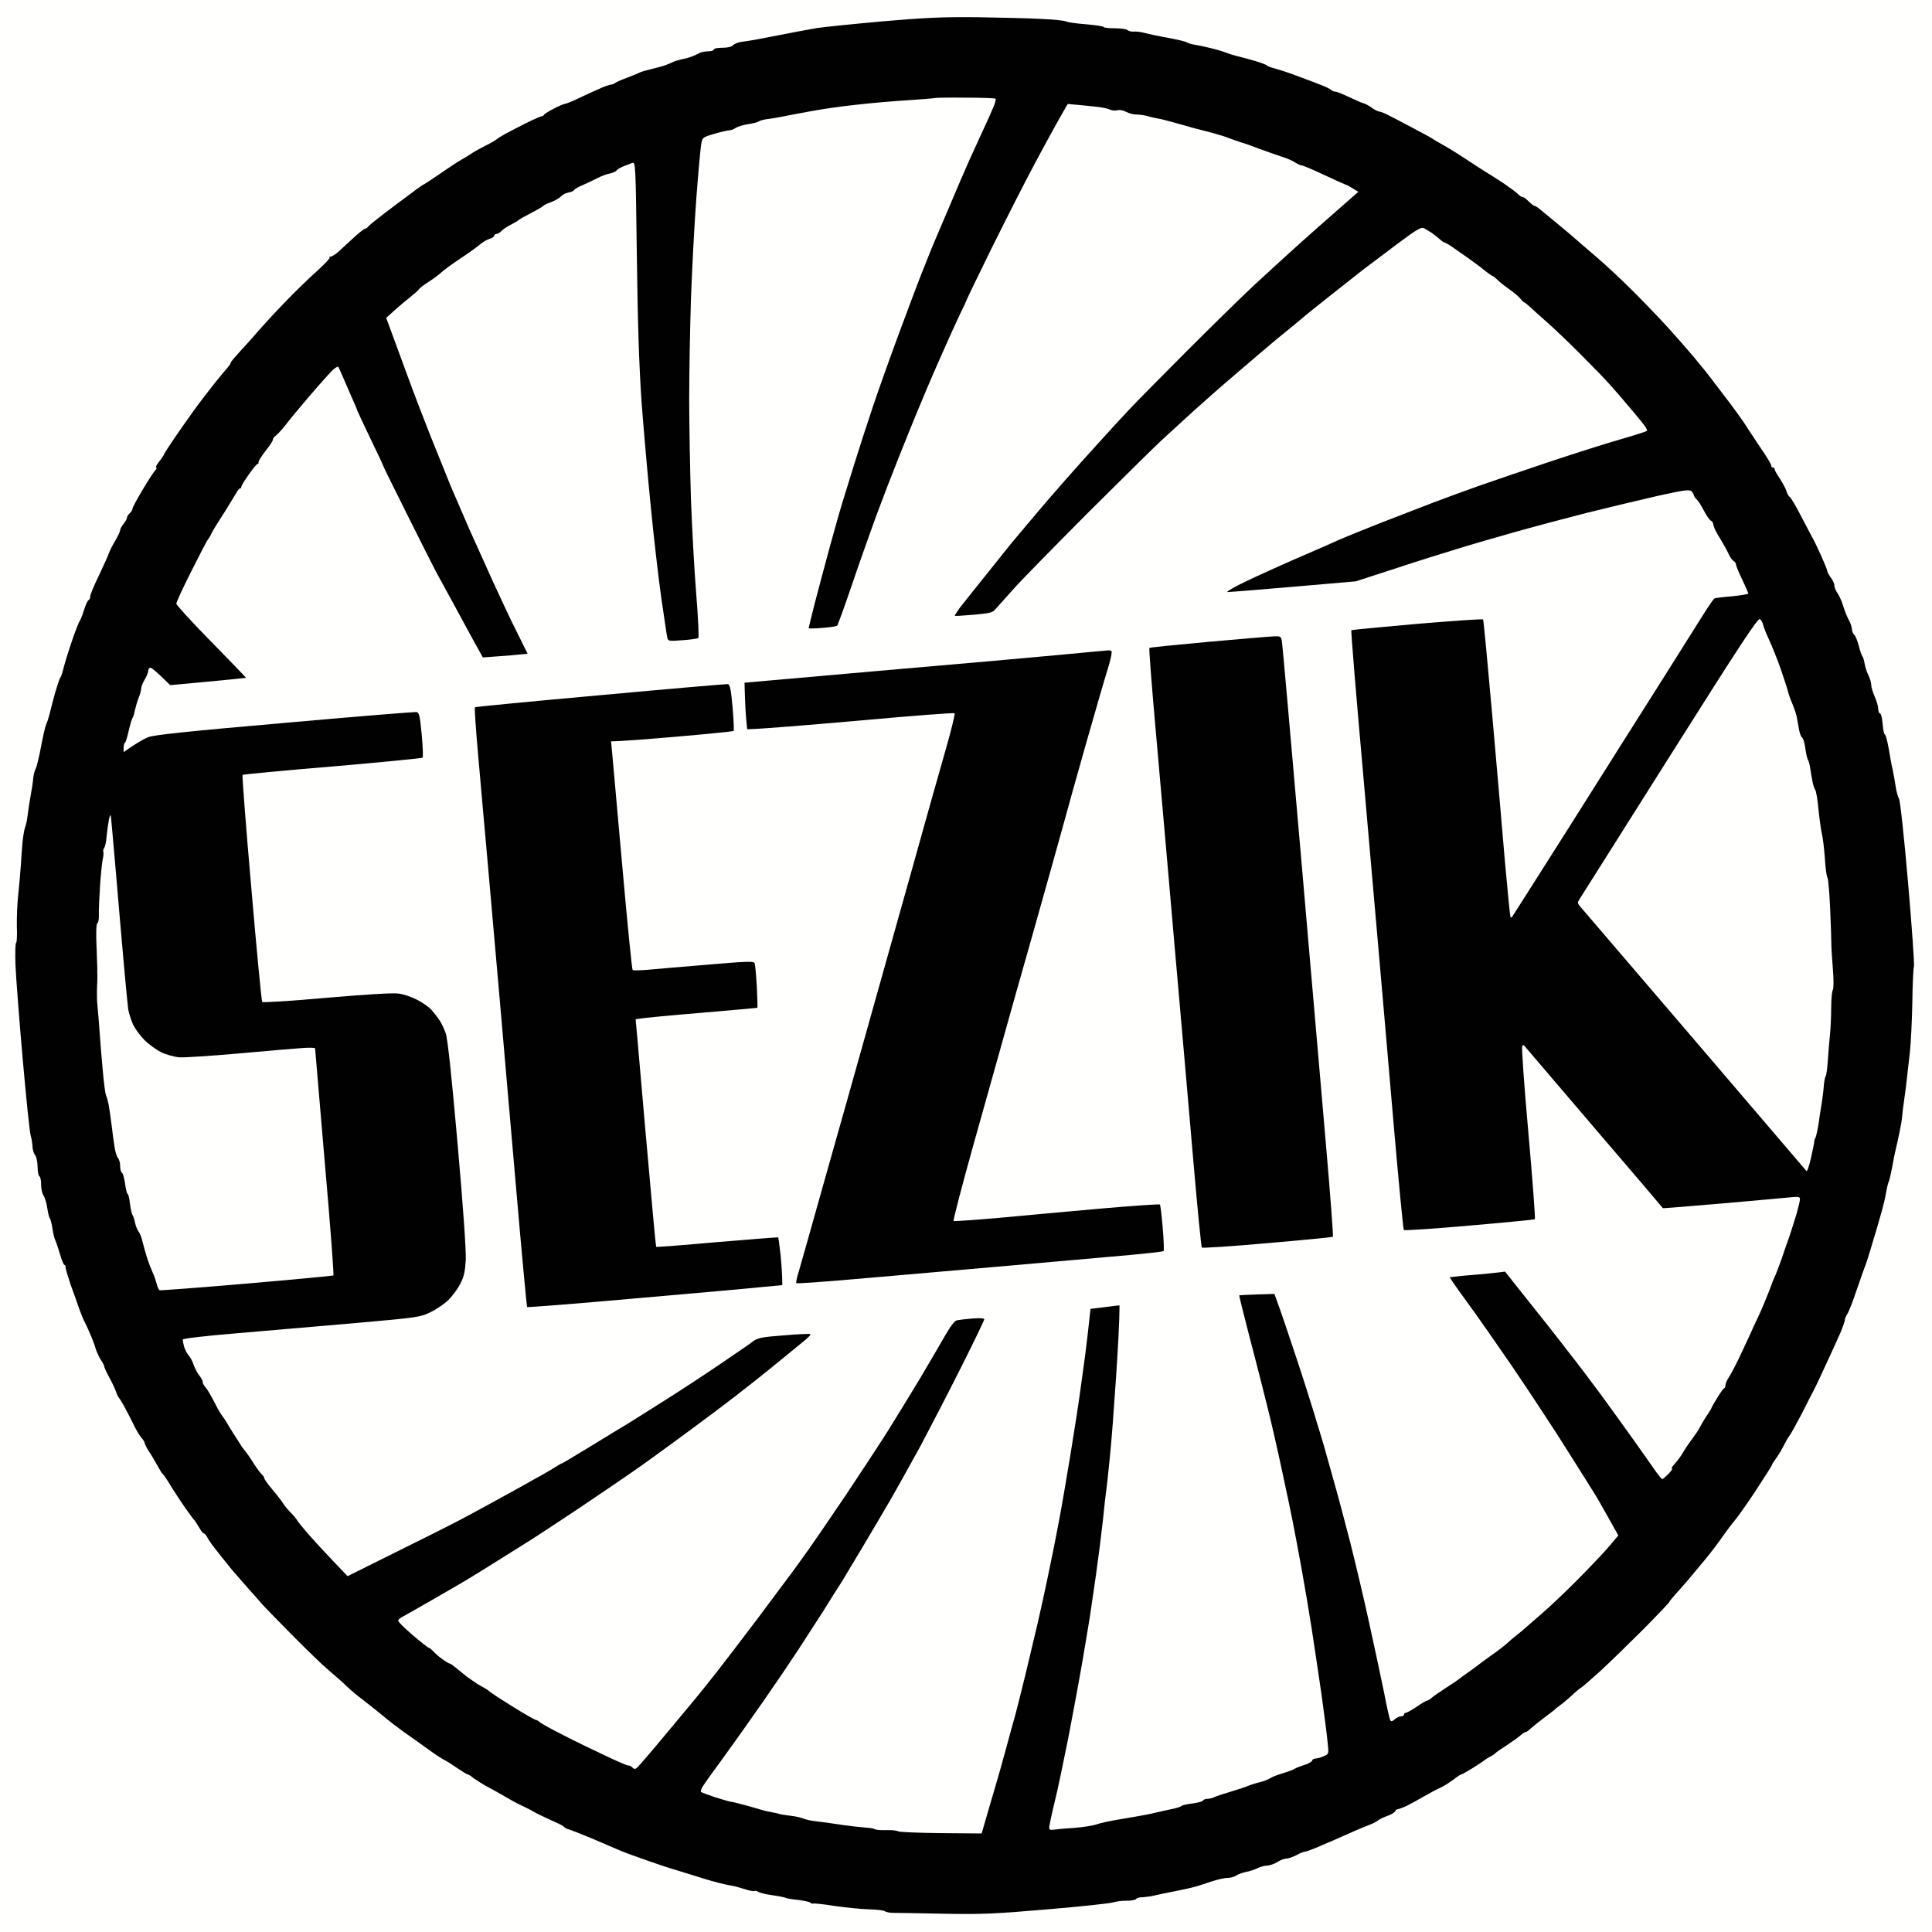
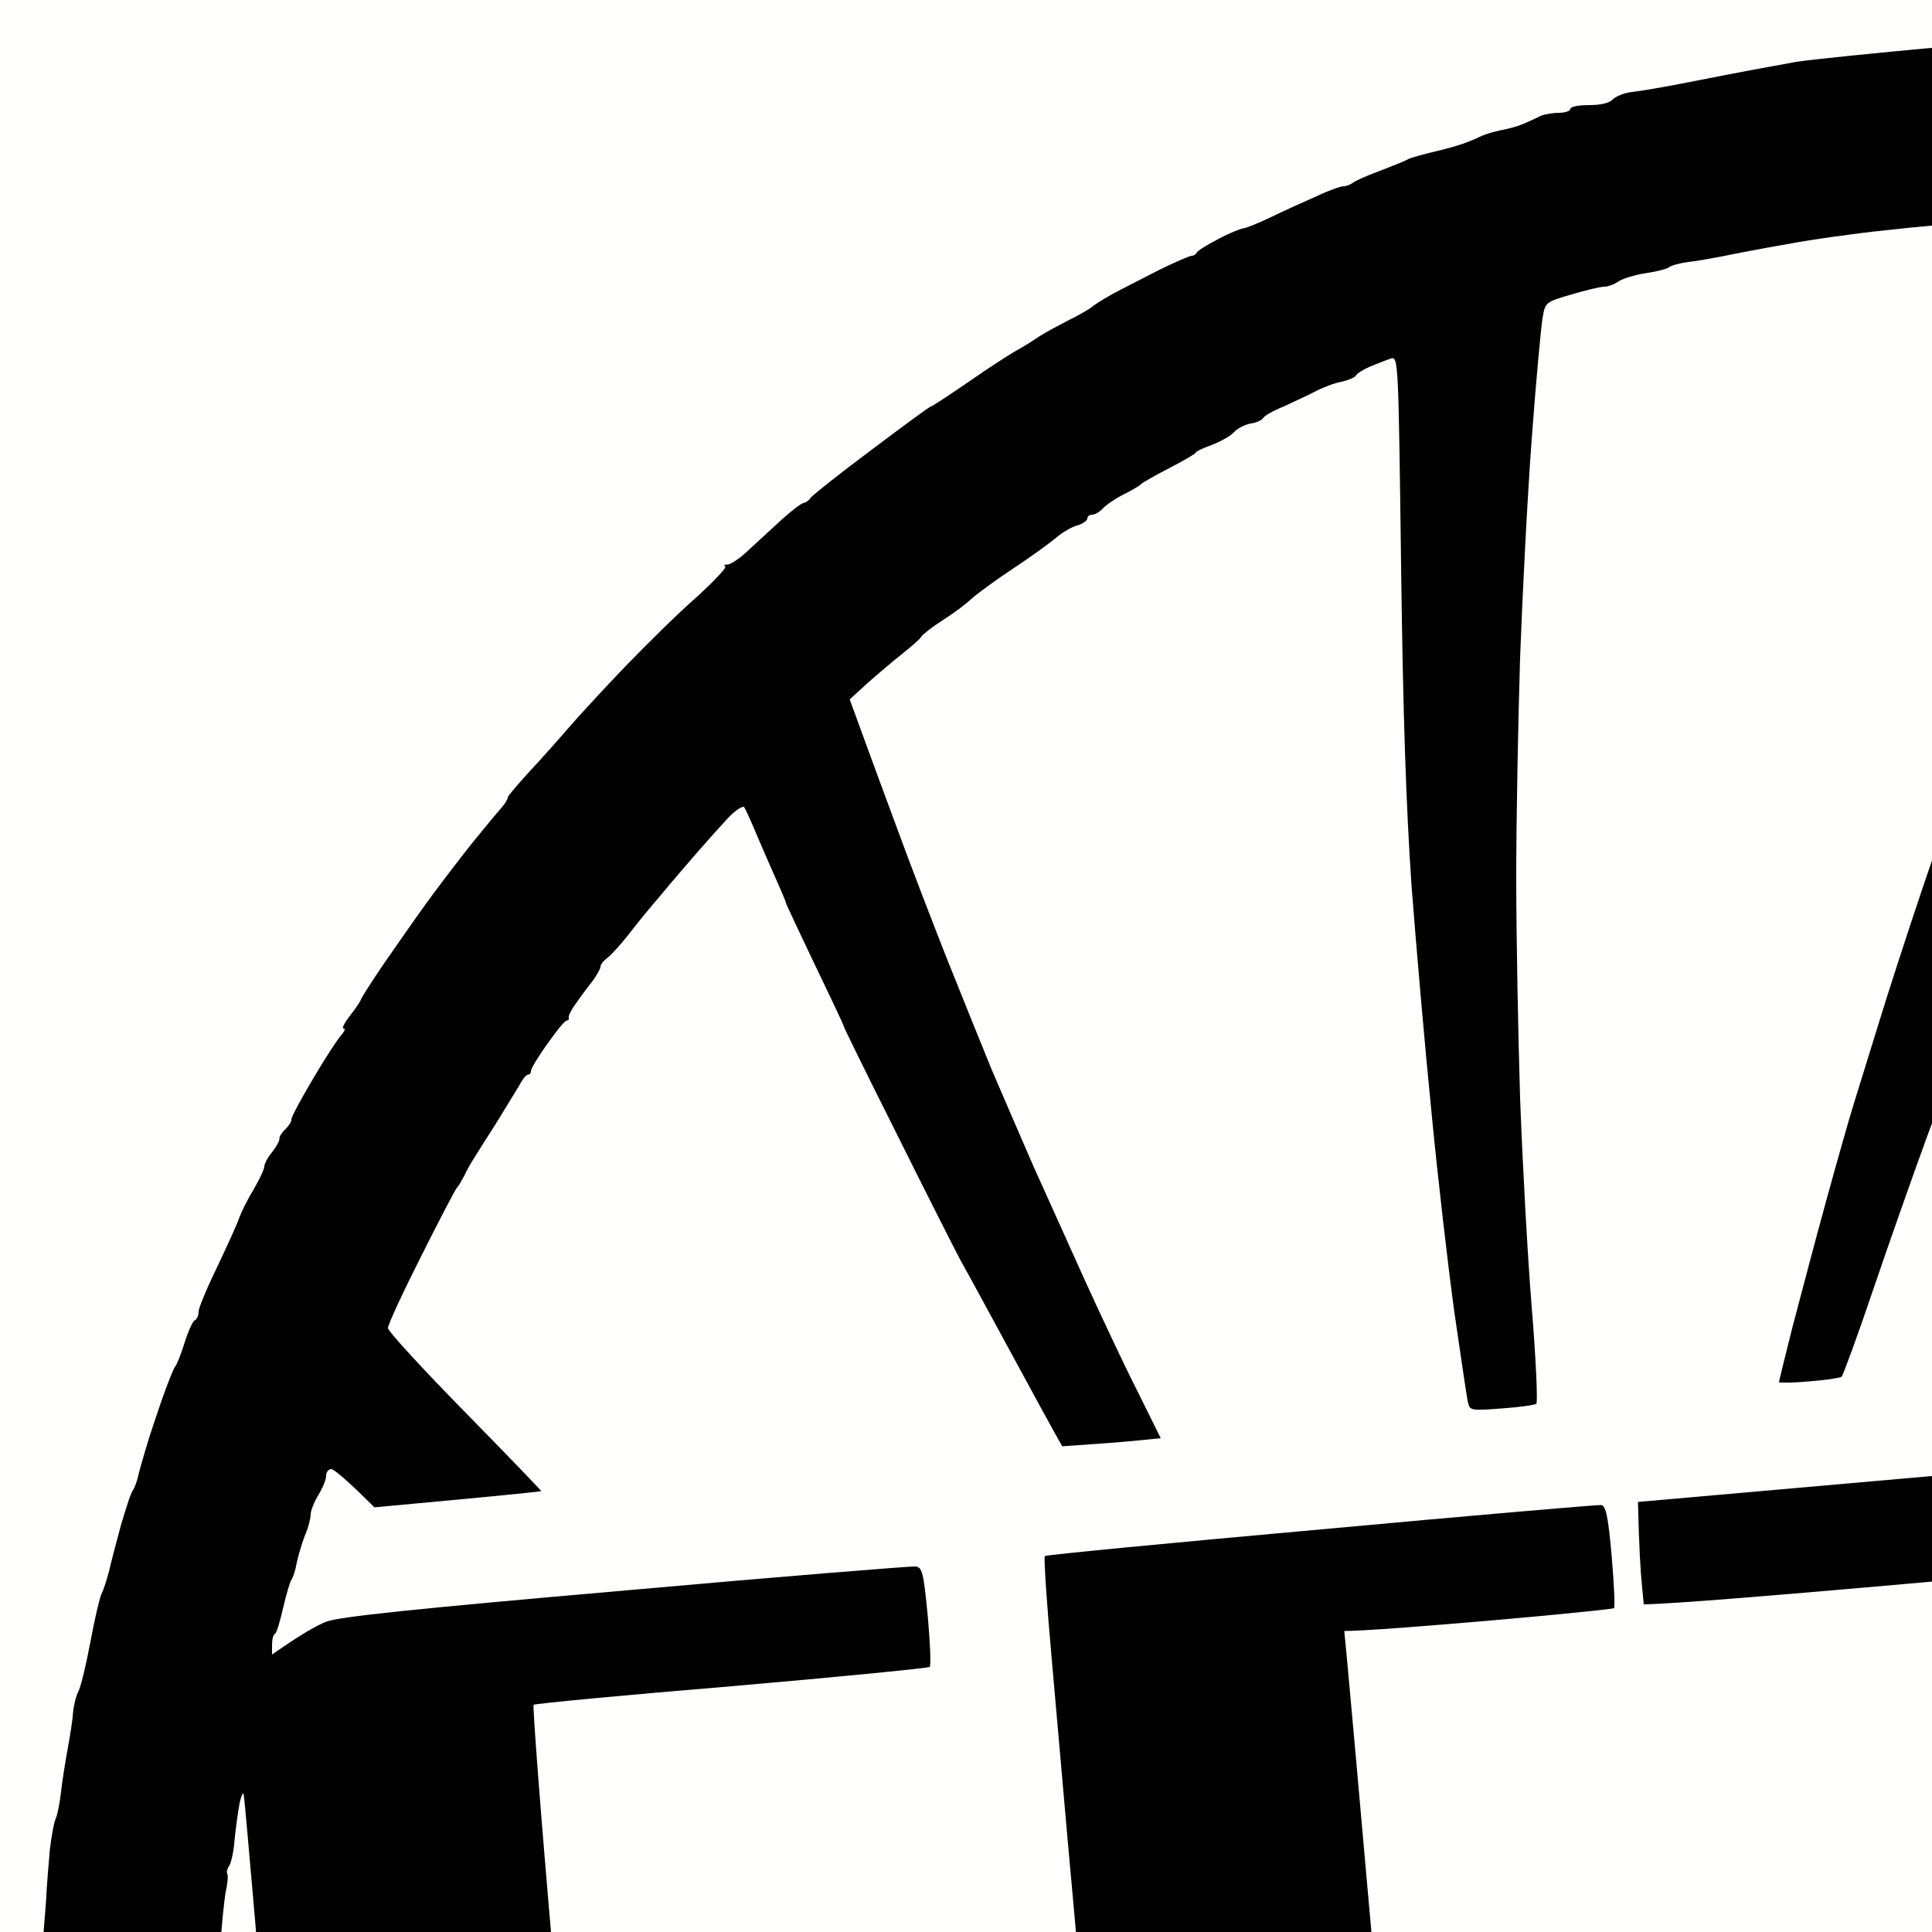
- <svg xmlns="http://www.w3.org/2000/svg" version="1.2" viewBox="0 0 1100 1100" width="1100" height="1100">
+ <svg xmlns="http://www.w3.org/2000/svg" version="1.2" viewBox="0 0 500 500" width="500" height="500">
  <style>
		.s0 { fill: #fffffe } 
		.s1 { fill: #010101 } 
	</style>
  <g id="Layer 1">
    <g id="Background">
      <path id="Path 0" fill-rule="evenodd" class="s0" d="m0.4 550.2v550h1100v-1100h-1100z" />
      <path id="Path 1" fill-rule="evenodd" class="s1" d="m501.9 12.2c-16.5 1.5-33.1 3.2-37 3.8-3.8 0.7-9.2 1.7-12 2.2-2.7 0.5-9.9 1.9-16 3.1-6 1.2-12.6 2.3-14.5 2.5-1.9 0.2-4.2 1.1-5 1.9-0.9 1-3.2 1.5-6.2 1.5-2.7 0-4.8 0.4-4.8 1 0 0.5-1.3 1-3 1-1.6 0-3.8 0.4-4.7 0.8-1 0.5-2.9 1.4-4.3 2-1.4 0.6-4.1 1.4-6 1.7-1.9 0.4-4.2 1.1-5 1.5-0.8 0.4-2.6 1.2-4 1.7-1.4 0.6-5 1.6-8 2.3-3 0.7-6.2 1.6-7 2-0.8 0.5-4.2 1.8-7.5 3.1-3.3 1.2-6.4 2.6-6.9 3.1-0.6 0.4-1.6 0.8-2.3 0.8-0.7 0-3.9 1.1-7 2.6-3.2 1.4-8.5 3.8-11.8 5.4-3.3 1.6-6.6 2.9-7.2 2.9-0.7 0.1-3.7 1.3-6.5 2.8-2.9 1.5-5.4 3.1-5.5 3.5-0.2 0.4-0.7 0.8-1.3 0.8-0.5 0-4.5 1.7-8.7 3.8-4.3 2.2-9.6 4.9-11.8 6.1-2.2 1.2-4.6 2.7-5.4 3.4-0.8 0.6-3.5 2.2-6 3.4-2.5 1.3-5.9 3.1-7.6 4.2-1.6 1.1-4.3 2.8-6 3.7-1.6 0.9-7.2 4.5-12.2 8-5.1 3.5-9.5 6.4-9.8 6.4-0.3 0-7.1 5-15.2 11.1-8.2 6.1-15.2 11.7-15.8 12.4-0.5 0.8-1.4 1.4-2 1.5-0.5 0-3.5 2.3-6.5 5.1-3 2.8-7 6.4-8.7 8-1.8 1.6-3.9 2.9-4.5 2.8-0.7 0-1 0.2-0.5 0.5 0.4 0.3-3 3.9-7.5 8-4.6 4-12.8 12.1-18.3 17.8-5.5 5.7-12.1 12.9-14.7 15.9-2.5 2.9-7.1 8.1-10.2 11.4-3 3.3-5.6 6.3-5.6 6.7 0 0.4-0.7 1.6-1.5 2.5-0.9 1-4.4 5.2-7.8 9.4-3.4 4.3-8.7 11.2-11.8 15.5-3.1 4.3-8.2 11.6-11.3 16.1-3.1 4.6-5.6 8.5-5.6 8.8 0 0.2-1.2 2.1-2.7 4-1.6 2-2.3 3.5-1.8 3.5 0.6-0.1 0.3 0.7-0.6 1.7-0.9 1-4.2 6-7.3 11.3-3.1 5.2-5.6 9.9-5.6 10.5 0.1 0.5-0.6 1.6-1.5 2.5-0.9 0.8-1.6 1.9-1.6 2.5 0.1 0.5-0.8 2.1-1.9 3.5-1.1 1.3-2 3-2 3.7 0 0.7-1.3 3.4-2.8 6-1.6 2.6-3.2 5.9-3.7 7.3-0.4 1.3-3 7-5.6 12.5-2.7 5.5-4.9 10.8-4.9 11.7 0 1-0.4 2-1 2.3-0.5 0.2-1.7 2.8-2.6 5.7-0.9 2.9-2 5.7-2.5 6.3-0.4 0.5-1.9 4.3-3.4 8.5-1.4 4.1-3.3 9.7-4.1 12.5-0.8 2.7-1.8 6.1-2.1 7.5-0.3 1.3-0.9 2.9-1.3 3.5-0.5 0.5-1.8 4.6-3.1 9-1.2 4.4-2.6 9.8-3.1 12-0.6 2.2-1.4 4.8-1.9 5.7-0.5 1-1.8 6.6-2.9 12.5-1.1 5.9-2.5 11.7-3.1 12.8-0.6 1.1-1.2 3.5-1.4 5.5-0.1 1.9-0.8 6.2-1.4 9.5-0.6 3.3-1.4 8.2-1.7 11-0.3 2.7-0.9 5.9-1.4 7-0.5 1.1-1.1 4.7-1.5 8-0.3 3.3-0.8 9.3-1 13.5-0.3 4.1-0.9 11.7-1.5 17-0.6 5.2-0.9 13.4-0.8 18.3 0.2 4.9 0 9-0.4 9.3-0.5 0.2-0.6 5.9-0.4 12.6 0.3 6.8 2.1 30.7 4.1 53.3 2 22.5 4 42.3 4.6 44 0.5 1.6 0.9 4.3 1 6 0 1.6 0.6 3.9 1.5 5 0.8 1.1 1.4 4.1 1.4 6.7 0 2.6 0.5 5 1 5.3 0.6 0.2 1 2.4 1 4.7 0 2.4 0.6 5.2 1.4 6.3 0.7 1.1 1.7 4.2 2.1 7 0.4 2.7 1 5.4 1.5 6 0.4 0.5 1.1 3.2 1.5 6 0.4 2.7 1.1 5.6 1.6 6.5 0.4 0.8 1.6 4.3 2.6 7.7 1 3.4 2.1 6.3 2.6 6.3 0.4 0 0.7 0.8 0.7 1.7 0.1 1 1.4 5.4 2.9 9.8 1.6 4.4 3.8 10.4 4.8 13.5 1.1 3 2.5 6.4 3.1 7.5 0.6 1.1 2 4 3 6.5 1.1 2.4 2.6 6.3 3.2 8.5 0.7 2.2 2.1 5.2 3.1 6.7 1.1 1.5 1.9 3.2 1.9 3.8 0 0.5 1.3 3.3 2.9 6.2 1.6 2.9 3.2 6.4 3.7 7.8 0.4 1.3 1.1 2.9 1.6 3.5 0.5 0.5 2.3 3.4 3.9 6.5 1.6 3 3.9 7.5 5.1 10 1.2 2.4 3 5.4 4 6.5 1 1.1 1.8 2.4 1.8 3 0 0.5 1 2.5 2.3 4.5 1.3 1.9 3.4 5.5 4.8 8 1.3 2.4 2.7 4.7 3.1 5 0.4 0.2 2.5 3.2 4.5 6.6 2.1 3.4 5.8 9.1 8.2 12.5 2.5 3.5 4.7 6.6 5.1 6.9 0.3 0.2 1.6 2.2 2.8 4.2 1.2 2.1 2.5 3.8 3 3.7 0.4 0 1.2 1 1.9 2.3 0.6 1.2 2 3.3 3 4.6 1 1.3 3.3 4.2 5.1 6.5 1.8 2.3 4.1 5.1 5 6.2 0.8 1.1 4.6 5.3 8.2 9.5 3.7 4.1 7.7 8.7 9.1 10.3 1.3 1.6 9.2 9.7 17.4 18 8.3 8.4 17.9 17.7 21.5 20.7 3.6 3 8.1 7 10.1 9 2 1.9 6.2 5.5 9.5 7.9 3.2 2.5 8.4 6.6 11.4 9.1 3 2.6 8.2 6.5 11.5 8.9 3.3 2.3 9.4 6.6 13.5 9.6 4.1 3 8.4 5.8 9.5 6.3 1.1 0.5 4.4 2.6 7.3 4.6 2.8 1.9 5.5 3.6 6 3.6 0.4 0 2.1 1.1 3.7 2.4 1.7 1.2 5.3 3.5 8 4.9 2.8 1.5 7.3 4 10 5.6 2.8 1.7 7 4 9.5 5.1 2.5 1.2 5.2 2.5 6 3.1 0.8 0.5 4 2.1 7 3.5 3 1.4 6.6 3.1 8 3.7 1.4 0.6 2.7 1.5 3 1.9 0.3 0.4 1.4 0.9 2.5 1.2 1.1 0.3 7 2.6 13 5.1 6.1 2.6 12.6 5.4 14.5 6.2 1.9 0.9 7.1 2.9 11.5 4.4 4.4 1.6 10.7 3.8 14 4.9 3.3 1.1 8.5 2.7 11.5 3.6 3 0.9 8 2.5 11 3.4 3 1 7.8 2.3 10.5 3 2.8 0.7 5.9 1.3 7 1.5 1.1 0.1 4.1 1 6.8 1.8 2.6 0.9 5.2 1.4 5.7 1.2 0.6-0.3 1.6-0.1 2.3 0.4 0.6 0.5 4.1 1.4 7.7 1.9 3.6 0.5 7.1 1.2 7.8 1.5 0.6 0.4 3.8 0.9 7 1.2 3.1 0.4 6.3 1 7 1.5 0.6 0.6 1.5 0.8 2 0.6 0.4-0.2 5.9 0.4 12.2 1.4 6.3 0.9 15.1 1.8 19.5 1.9 4.4 0.1 8.5 0.6 9 1.1 0.6 0.5 2.8 0.9 5 0.9 2.2 0 15 0.2 28.5 0.5 21.4 0.4 28.8 0.1 59-2.5 19-1.6 35.9-3.4 37.5-4 1.7-0.5 5.1-1 7.8-0.9 2.6 0 4.9-0.5 5.2-1 0.3-0.6 2-1 3.8-1 1.7-0.1 4.8-0.5 6.7-1 1.9-0.5 7.3-1.6 12-2.5 4.7-0.9 9.9-2.1 11.5-2.6 1.7-0.5 5.7-1.8 9-2.9 3.3-1.1 7.4-2 9-2 1.7 0 3.9-0.6 5-1.4 1.1-0.7 3.6-1.6 5.5-2 1.9-0.3 4.9-1.3 6.5-2.1 1.7-0.8 4.1-1.5 5.5-1.5 1.4 0 4-0.9 5.8-2 1.7-1.1 4.1-2 5.2-2 1.1 0 3.7-0.9 5.8-2 2-1.1 4.3-2 5-2 0.6 0 3.3-1 6-2.1 2.6-1.1 5.6-2.4 6.7-2.9 1.1-0.4 4-1.7 6.5-2.8 2.5-1.1 6.5-2.9 9-4 2.5-1.1 6.1-2.5 8-3.3 1.9-0.7 4.2-1.8 5-2.5 0.8-0.7 3.4-2 5.8-2.8 2.3-0.9 4.2-2.1 4.2-2.6 0-0.6 0.6-1 1.3-1.1 0.6 0 3-0.9 5.2-1.9 2.2-1.1 6.7-3.6 10-5.5 3.3-1.9 7.6-4.2 9.5-5 1.9-0.9 5.2-3 7.3-4.6 2-1.6 4-2.9 4.5-2.9 0.4 0 3.2-1.6 6.2-3.5 3-1.9 6-3.8 6.5-4.3 0.6-0.5 2.1-1.5 3.5-2.2 1.4-0.7 2.7-1.6 3-2 0.3-0.4 3-2.3 6-4.2 3-2 6.6-4.5 8-5.7 1.4-1.2 2.8-2.2 3.3-2.2 0.4 0.1 1.5-0.7 2.5-1.7 1-0.9 4.5-3.7 7.7-6.2 3.3-2.4 6.2-4.7 6.5-5 0.3-0.4 1.5-1.3 2.6-2.1 1.2-0.8 4.1-3.2 6.5-5.4 2.3-2.2 5-4.5 6-5 0.9-0.6 5.8-4.9 10.9-9.5 5.1-4.7 16-15.3 24.2-23.5 8.2-8.3 14.8-15.3 14.8-15.5 0-0.3 1.4-2.1 3.2-4.1 1.8-2 5.2-5.8 7.5-8.5 2.3-2.7 6.8-8.1 10-12 3.2-3.9 7.6-9.7 9.8-12.9 2.2-3.2 5.4-7.4 7.1-9.4 1.7-2 7.1-9.7 12-17.1 4.8-7.5 8.9-13.8 8.9-14.1 0-0.4 0.8-1.7 1.8-3 1-1.4 2.4-3.6 3.2-4.9 0.8-1.4 2-3.7 2.7-5 0.6-1.4 1.8-3.2 2.4-4 0.7-0.9 3.7-6.3 6.7-12 2.9-5.8 5.8-11.4 6.4-12.5 0.6-1.1 2.7-5.4 4.6-9.5 1.9-4.2 4.6-10 6-13 1.4-3.1 3.8-8.2 5.2-11.5 1.4-3.3 2.5-6.6 2.5-7.3 0-0.7 0.7-2.2 1.5-3.5 0.8-1.2 3.2-7.4 5.3-13.7 2.2-6.4 4.4-12.7 5-14 0.5-1.4 1.7-5.2 2.7-8.5 1-3.3 2.6-8.7 3.6-12 1-3.3 2.4-8.5 3.3-11.5 0.8-3.1 1.8-7.3 2.1-9.5 0.4-2.2 1-4.9 1.5-6 0.5-1.1 1.3-5 2-8.5 0.6-3.6 1.5-8.1 2-10 0.5-2 1.4-6.2 2.1-9.5 0.7-3.3 1.4-7.4 1.5-9 0.1-1.7 0.7-6.4 1.3-10.5 0.6-4.2 1.3-9.6 1.5-12 0.3-2.5 1-8.8 1.6-14 0.6-5.3 1.2-18.1 1.4-28.5 0.1-10.5 0.6-19.6 0.9-20.3 0.4-0.7-1.1-22-3.3-47.5-2.3-26.5-4.5-47.1-5.2-48.2-0.7-1.1-1.5-4.3-1.9-7-0.4-2.8-1.2-7.1-1.7-9.5-0.6-2.5-1.6-8-2.3-12.3-0.8-4.3-1.7-7.7-2.1-7.7-0.5 0-1-2.7-1.3-6-0.3-3.3-0.9-6-1.5-6-0.5 0-1-1.2-1-2.5 0-1.4-0.9-4.6-2-7-1.1-2.5-2-5.5-2-6.8 0-1.2-0.7-3.6-1.5-5.2-0.9-1.7-1.8-4.6-2.2-6.5-0.3-2-0.9-4-1.3-4.5-0.5-0.6-1.4-3.3-2.1-6-0.7-2.8-1.8-5.6-2.6-6.3-0.7-0.7-1.3-2.1-1.3-3.2 0-1.1-0.8-3.5-1.8-5.3-1-1.8-2.4-5.3-3.1-7.7-0.7-2.5-2.2-5.8-3.2-7.3-1-1.5-1.9-3.5-1.9-4.5 0.1-0.9-0.8-3-2-4.5-1.1-1.5-2-3.2-2-3.7 0-0.6-1.6-4.5-3.5-8.8-2-4.2-3.9-8.4-4.4-9.2-0.5-0.9-3.5-6.5-6.6-12.5-3.1-6.1-6.2-11.3-6.8-11.7-0.7-0.3-1.6-1.9-2-3.5-0.5-1.5-2.2-4.7-3.8-7.1-1.6-2.3-2.9-4.7-2.9-5.2 0-0.6-0.4-1-1-1-0.5 0-1-0.6-1-1.3 0-0.7-2.6-5-5.8-9.6-3.1-4.7-6.4-9.6-7.3-11-0.8-1.5-3.7-5.6-6.2-9.1-2.6-3.6-5.5-7.5-6.5-8.7-0.9-1.2-3.9-5.2-6.7-8.8-2.7-3.7-8.1-10.4-11.9-14.9-3.8-4.5-10.3-11.9-14.5-16.5-4.2-4.6-13-13.8-19.6-20.4-6.6-6.6-16-15.4-21-19.6-4.9-4.2-10.1-8.7-11.5-9.9-1.4-1.3-6.1-5.3-10.5-8.9-4.4-3.6-9-7.4-10.2-8.4-1.3-1.1-2.6-1.9-3-1.9-0.5 0-1.9-1.1-3.3-2.5-1.4-1.4-2.9-2.6-3.5-2.5-0.5 0-1.7-0.7-2.5-1.6-0.8-0.9-4.6-3.7-8.4-6.3-3.9-2.5-7.5-4.9-8-5.1-0.6-0.3-5.6-3.5-11.1-7.1-5.5-3.7-12.2-7.9-15-9.4-2.7-1.5-5.4-3.1-6-3.5-0.5-0.5-5.9-3.4-12-6.6-6-3.2-12.3-6.5-14-7.3-1.6-0.9-3.8-1.7-4.7-1.8-1-0.2-3-1.2-4.5-2.4-1.6-1.1-3.5-2.1-4.3-2.3-0.8-0.1-4.4-1.7-8-3.4-3.6-1.7-7.2-3.2-8-3.2-0.8 0-1.9-0.4-2.5-1-0.5-0.5-3.5-2-6.5-3.1-3-1.2-9.1-3.5-13.5-5.1-4.4-1.7-9.8-3.4-12-4-2.2-0.5-4.2-1.3-4.5-1.7-0.3-0.4-3.2-1.5-6.5-2.5-3.3-1-7.6-2.1-9.5-2.6-1.9-0.4-5.3-1.4-7.5-2.3-2.2-0.8-6.2-2-9-2.6-2.7-0.7-6.6-1.5-8.5-1.8-1.9-0.3-3.9-0.9-4.5-1.3-0.5-0.5-5.3-1.6-10.5-2.6-5.2-0.9-11.3-2.2-13.5-2.8-2.2-0.6-5.1-1-6.5-0.8-1.4 0.1-2.9-0.3-3.5-0.9-0.5-0.5-3.8-1-7.2-1-3.5 0-6.3-0.3-6.3-0.7 0-0.4-4.6-1.1-10.2-1.6-5.7-0.4-10.7-1.2-11.3-1.6-0.5-0.4-6.6-1.1-13.5-1.4-6.9-0.4-23.5-0.8-37-1-19.8-0.2-30.2 0.3-54.5 2.4z" />
      <path id="Path 2" fill-rule="evenodd" class="s0" d="m532.4 55.8c-0.8 0.2-8 0.8-16 1.3-8 0.5-20.8 1.6-28.5 2.5-7.7 0.8-19.2 2.4-25.5 3.6-6.3 1.1-13.7 2.5-16.5 3.1-2.7 0.5-6.8 1.3-9 1.5-2.2 0.3-4.4 0.9-5 1.4-0.5 0.4-3.2 1.1-6 1.5-2.7 0.4-5.9 1.4-7 2.1-1.1 0.8-2.8 1.4-3.7 1.4-1 0-4.8 0.9-8.5 2-6.8 2-6.8 2-7.5 6.2-0.4 2.4-1.7 16.4-2.8 31.3-1.1 14.8-2.4 40.2-3 56.5-0.5 16.2-1 41.8-1 57 0 15.1 0.5 40.7 1 57 0.6 16.2 1.9 40.5 3 54 1.1 13.4 1.6 24.7 1.2 25.1-0.4 0.3-4.4 0.9-8.9 1.2-8 0.6-8.3 0.6-8.8-1.6-0.3-1.2-1.8-11.7-3.5-23.2-1.6-11.6-4.3-34.8-5.9-51.5-1.7-16.8-4-43.4-5.2-59-1.4-20.6-2.2-43.7-2.7-82.8-0.7-53.6-0.7-54.2-2.7-53.6-1.1 0.4-3.5 1.3-5.2 2-1.8 0.8-3.5 1.8-3.8 2.4-0.3 0.5-2 1.2-3.7 1.6-1.8 0.3-4.9 1.5-6.8 2.5-1.9 1-5.6 2.7-8.2 3.9-2.7 1.1-5 2.4-5.3 3-0.3 0.5-1.7 1.2-3.2 1.4-1.6 0.3-3.5 1.3-4.4 2.3-0.9 1-3.5 2.4-5.8 3.3-2.3 0.8-4.1 1.7-4.1 2 0 0.2-3 2-6.7 3.9-3.7 1.9-7 3.8-7.3 4.1-0.3 0.4-2.3 1.6-4.5 2.7-2.2 1.1-4.7 2.8-5.5 3.7-0.8 0.9-2.1 1.6-2.7 1.6-0.7 0-1.3 0.4-1.3 1 0 0.5-1.2 1.4-2.7 1.8-1.6 0.5-3.9 1.9-5.3 3.1-1.4 1.2-6.3 4.8-11 7.9-4.7 3.1-9.6 6.7-11 8-1.4 1.3-4.7 3.8-7.4 5.5-2.7 1.7-5.1 3.6-5.5 4.2-0.3 0.6-2.6 2.6-5 4.5-2.4 1.9-6.4 5.3-9 7.6l-4.6 4.2c4.4 12.1 8.6 23.5 12.2 33.2 3.5 9.6 9.4 24.9 13 34 3.6 9 8.8 21.9 11.5 28.5 2.8 6.6 7.7 17.8 10.8 25 3.2 7.1 9.2 20.4 13.3 29.5 4.1 9 10.2 22 13.6 28.7l6.1 12.3c-6.6 0.7-12.3 1.2-17 1.5l-8.5 0.6c-2.9-5.1-8-14.5-13.2-24.1-5.3-9.7-11.1-20.5-13.1-24-1.9-3.6-9.5-18.6-16.8-33.3-7.4-14.7-13.4-27-13.4-27.2 0-0.3-3.4-7.5-7.5-16-4.1-8.6-7.5-15.8-7.5-16 0-0.3-1.1-2.9-2.4-5.8-1.3-2.9-3.6-8.2-5.1-11.7-1.5-3.6-3-6.9-3.3-7.3-0.4-0.4-2.1 0.7-3.9 2.5-1.7 1.8-5.3 5.8-8 8.9-2.6 3-7.1 8.2-9.8 11.5-2.8 3.2-6.6 7.9-8.5 10.4-1.9 2.4-4.3 5-5.2 5.7-1 0.7-1.8 1.7-1.8 2.3 0 0.5-1 2.3-2.2 3.9-1.3 1.6-3.2 4.2-4.3 5.8-1.1 1.5-1.9 3.1-1.7 3.5 0.1 0.4-0.1 0.7-0.5 0.7-0.5 0-2.7 2.7-5 6-2.4 3.3-4.3 6.5-4.3 7.1 0 0.5-0.3 0.9-0.7 0.9-0.5 0-1.5 1.2-2.3 2.8-0.9 1.5-3.6 5.9-6 9.8-2.5 3.9-5.1 8-5.7 9-0.7 1.1-1.9 3.1-2.5 4.5-0.7 1.3-1.5 2.7-1.8 3-0.4 0.2-4.5 8.2-9.3 17.7-4.8 9.5-8.7 17.9-8.7 18.8 0 0.8 9 10.6 19.9 21.7 11 11.2 19.8 20.4 19.8 20.5-0.1 0.1-9.9 1.1-21.7 2.2l-21.5 2c-7.7-7.7-10.6-9.9-11.2-9.9-0.7 0-1.3 0.8-1.3 1.7 0 1-0.9 3.2-2 5-1.1 1.8-2 4.1-2 5 0 1-0.6 3.5-1.5 5.5-0.8 2.1-1.7 5.2-2.1 7-0.3 1.8-0.9 3.7-1.3 4.3-0.4 0.5-1.4 3.8-2.2 7.3-0.8 3.5-1.7 6.6-2.1 6.8-0.5 0.2-0.8 1.5-0.8 2.9v2.5c7.4-5.2 11.5-7.5 14-8.5 3.4-1.3 22.4-3.3 77.5-8.1 40.2-3.6 73.9-6.3 75-6.2 1.8 0.2 2.1 1.5 3.2 12.8 0.6 6.8 0.9 12.8 0.5 13.2-0.4 0.3-23.5 2.6-51.3 5-27.9 2.3-50.9 4.5-51.2 4.8-0.3 0.2 1.9 29.3 5 64.5 3 35.2 5.8 64.3 6.2 64.8 0.3 0.4 16.8-0.6 36.6-2.4 22.3-1.9 37.9-2.9 41-2.4 2.8 0.3 7.5 1.9 10.5 3.5 3 1.5 6.7 4.1 8.1 5.6 1.4 1.6 3.5 4.2 4.6 5.9 1.2 1.6 2.8 5.1 3.7 7.7 1.1 3.2 3.3 24 6.7 62.5 3.2 36.1 4.9 60.9 4.7 66.3-0.4 6.7-1 9.6-3.1 13.7-1.5 2.9-4.6 7.1-6.9 9.4-2.4 2.2-7 5.4-10.3 6.9-5.7 2.8-7.7 3-42.5 6.1-20.1 1.7-50.4 4.3-67.5 5.8-18 1.5-31 3-30.9 3.6 0 0.5 0.4 2.3 0.8 4 0.5 1.6 1.6 3.9 2.6 5 1 1.1 2.3 3.5 2.9 5.5 0.7 1.9 2.1 4.6 3.2 6 1.1 1.3 2 3 1.9 3.7 0 0.7 0.8 2.1 1.8 3.2 0.9 1 3.4 5.3 5.5 9.5 2 4.1 4.3 7.3 4.7 7.7 0.4 0.6 0.2 0.3 0.7 1.1 0.4 0.4 2.3 3.9 4.8 7.8 2.5 3.8 4.6 7.2 4.9 7.7 0.3 0.4 0.6 0.7 0.9 1.1 0.3 0.4 2.4 3 4.6 6.4 2.1 3.5 4.6 6.9 5.5 7.8 0.9 0.8 1.7 1.9 1.7 2.5 0 0.5 1.9 3.2 4.3 6 2.3 2.7 5.1 6.3 6.2 8 1 1.6 3.1 4.1 4.5 5.5 1.4 1.3 2.9 3.2 3.5 4.1 0.5 1 3.4 4.5 6.4 8 3 3.4 9.3 10.3 14 15.2l8.5 8.9c42.6-21.1 59.7-29.7 65.5-32.8 5.8-3.1 15.2-8.2 21-11.4 5.8-3.2 12.3-6.8 14.5-8 2.2-1.3 6.5-3.7 9.5-5.3 3-1.7 6.7-3.9 8.3-4.9 1.5-1 2.9-1.8 3.2-1.8 0.3 0 7.6-4.4 16.3-9.7 8.6-5.3 17.7-10.8 20.2-12.3 2.5-1.5 12.2-7.6 21.5-13.5 9.4-5.9 24-15.5 32.5-21.3 8.5-5.8 16.9-11.5 18.5-12.8 2.6-1.9 5.2-2.4 17.5-3.3 8-0.7 14.7-1 15-0.7 0.3 0.3-1 1.7-2.9 3.3-1.9 1.5-9.1 7.4-16 13.1-6.9 5.7-17.7 14.2-23.9 19-6.2 4.8-17.3 13.1-24.5 18.4-7.3 5.4-19.7 14.5-27.7 20.2-8 5.7-24.9 17.2-37.6 25.7-12.8 8.5-26 17.2-29.5 19.3-3.5 2.2-11.3 7.1-17.4 10.9-6 3.8-13.5 8.4-16.5 10.2-3 1.8-12.2 7.1-20.5 11.9-8.2 4.7-15.6 8.9-16.4 9.3-0.8 0.4-1.6 1.2-1.8 1.8-0.2 0.5 3.5 4.2 8.2 8.2 4.7 4 8.8 7.3 9.3 7.3 0.4 0 1.6 1 2.8 2.3 1.1 1.2 3.4 3.2 5.2 4.4 1.8 1.3 3.5 2.3 4 2.3 0.4 0 2.1 1.3 3.9 2.8 1.7 1.4 4.4 3.6 5.8 4.7 1.5 1.1 3.9 2.7 5.4 3.7 1.4 1 3.3 2 4.1 2.4 0.8 0.4 2.4 1.4 3.5 2.4 1.1 0.9 7.2 4.9 13.5 8.8 6.3 3.9 12 7.1 12.5 7.2 0.6 0 1.7 0.6 2.5 1.4 0.8 0.7 6.9 4.1 13.5 7.4 6.6 3.4 17.3 8.6 23.8 11.6 6.4 3.1 12.3 5.6 13 5.6 0.6-0.1 1.8 0.5 2.4 1.2 1 1 1.6 1 2.9-0.2 0.9-0.9 8.3-9.4 16.3-19.1 8-9.6 16.3-19.5 18.3-22 2-2.4 6.8-8.5 10.7-13.4 3.9-5 14.4-18.7 23.3-30.5 8.8-11.9 17.8-23.8 19.8-26.5 2-2.8 6.4-8.9 9.7-13.5 3.3-4.7 12.5-18.2 20.5-30 7.9-11.9 18.4-27.8 23.3-35.5 4.8-7.7 13.4-21.7 19-31 5.5-9.4 12.1-20.5 14.5-24.8 2.9-5 5.2-8 6.5-8.2 1.1-0.2 5-0.7 8.8-1 4.2-0.3 6.7-0.2 6.7 0.5 0 0.5-6 13-13.4 27.7-7.4 14.7-17.6 34.4-22.6 43.8-5.1 9.3-12.6 22.8-16.7 30-4.1 7.1-11.6 19.7-16.5 28-4.9 8.2-10.3 17.2-12 20-1.8 2.7-6.3 9.9-10.1 16-3.9 6-10.2 15.9-14.2 22-3.9 6-12.9 19.3-20 29.5-7 10.1-17.4 24.7-22.9 32.3-5.6 7.6-10.9 15-11.8 16.5-1 1.5-1.4 2.9-1 3.3 0.4 0.3 3.9 1.6 7.7 2.9 3.9 1.2 7.9 2.4 9 2.6 1.1 0.1 4.7 1 8 1.9 3.3 0.9 7.6 2.1 9.5 2.7 1.9 0.6 4.6 1.2 6 1.4 1.4 0.2 3.2 0.7 4 0.9 0.8 0.3 3.8 0.8 6.5 1.1 2.8 0.3 6.1 1 7.5 1.6 1.4 0.6 4.1 1.2 6 1.4 1.9 0.2 6.7 0.9 10.5 1.4 3.9 0.6 9 1.3 11.5 1.6 2.5 0.3 6.1 0.6 8 0.8 1.9 0.1 4.1 0.5 4.8 0.9 0.6 0.4 3.6 0.6 6.5 0.5 2.8-0.1 5.9 0.2 6.7 0.7 0.8 0.4 11.9 0.9 24.5 1l23 0.2c4.1-14.1 6.4-22.1 7.8-26.7 1.4-4.7 4.2-14.6 6.2-22 2-7.5 4.3-15.8 5.1-18.5 0.8-2.8 3.4-13.4 5.9-23.5 2.4-10.2 5.5-23.3 6.9-29 1.3-5.8 4.1-18.2 6-27.5 2-9.4 4.7-22.9 6-30 1.4-7.2 4.3-24.1 6.5-37.5 2.2-13.5 4.7-29.5 5.5-35.5 0.9-6.1 2.2-16.2 3.1-22.5 0.8-6.4 1.8-14.8 2.2-18.8l0.8-7.2c6.2-0.7 9.9-1.2 12.3-1.5l4.2-0.5c0 8.9-0.9 25-2 41.5-1.1 16.5-2.6 36.7-3.5 45-0.8 8.2-1.7 16.5-2 18.5-0.3 1.9-1.2 9.5-1.9 17-0.8 7.4-2.6 21.6-4 31.5-1.4 9.9-3 20.7-3.5 24-0.5 3.3-2.4 14.3-4.1 24.5-1.7 10.1-5.4 29.9-8.1 44-2.8 14-6.3 30.9-8 37.5-1.6 6.6-2.9 12.8-2.9 13.7 0 1.4 0.6 1.7 2.8 1.3 1.5-0.2 6.8-0.7 11.7-1 5-0.4 10.6-1.3 12.5-2 1.9-0.7 8.2-2.1 14-3 5.8-1 12.4-2.1 14.8-2.6 2.3-0.5 6.1-1.4 8.5-1.9 2.3-0.5 5.6-1.2 7.2-1.6 1.7-0.4 3.5-1 4-1.5 0.6-0.4 3.4-1 6.3-1.3 2.8-0.4 5.4-1.1 5.7-1.6 0.3-0.6 1.4-1 2.5-1 1.1 0 2.8-0.4 3.8-0.9 0.9-0.5 5.1-1.9 9.2-3.1 4.1-1.2 8.9-2.8 10.5-3.5 1.7-0.7 4.6-1.6 6.5-2 1.9-0.5 4.4-1.4 5.5-2.1 1.1-0.8 4.5-2.1 7.5-3 3-0.9 6-2 6.5-2.4 0.6-0.5 3-1.4 5.4-2.2 2.4-0.7 4.6-1.9 4.8-2.6 0.1-0.7 1.1-1.2 2.1-1.2 0.9 0 3-0.6 4.5-1.3 2.9-1.2 2.9-1.3 2.2-7.7-0.3-3.6-1.9-16-3.5-27.5-1.7-11.6-4.2-28.5-5.6-37.5-1.4-9.1-4.1-25.1-6-35.5-1.9-10.5-4.2-22.4-5-26.5-0.8-4.2-3.5-16.8-5.9-28-2.4-11.3-6.2-28-8.5-37-2.2-9.1-6.8-26.9-10.1-39.5-3.3-12.7-5.9-23.1-5.7-23.2 0.2-0.1 4.7-0.3 10.2-0.5l9.8-0.3c3.7 10 8.1 23.1 12.2 35.5 4.1 12.3 8.6 26.5 10.1 31.5 1.5 4.9 3 10.1 3.5 11.5 0.4 1.3 1.5 4.9 2.4 8 0.8 3 3.4 12 5.6 20 2.3 7.9 6.5 23.9 9.5 35.5 2.9 11.5 7.8 32.2 10.8 46 3 13.7 6.8 31.4 8.4 39.3 1.5 7.9 3.1 14.9 3.5 15.5 0.5 0.8 1.2 0.6 2.5-0.6 1-0.9 2.6-1.7 3.6-1.7 0.9 0 1.7-0.5 1.7-1 0-0.6 0.5-1 1-1 0.6 0 3.4-1.6 6.3-3.5 2.8-2 5.5-3.5 6-3.5 0.4 0 1.5-0.7 2.5-1.6 0.9-0.8 4.6-3.4 8.2-5.7 3.6-2.3 7-4.6 7.7-5.2 0.7-0.6 2.8-2.2 4.8-3.5 2-1.4 5.5-4 7.8-5.8 2.3-1.7 6-4.4 8.2-5.9 2.2-1.6 4.9-3.7 6.1-4.8 1.1-1.1 3.8-3.4 5.9-5 2.1-1.7 4.3-3.5 4.9-4.1 0.6-0.6 4.5-3.9 8.6-7.5 4.1-3.5 13.4-12.2 20.5-19.4 7.2-7.2 15.4-15.9 18.3-19.3l5.2-6.2c-7.2-12.8-9.9-17.7-10.7-19-0.7-1.4-4.5-7.5-8.3-13.5-3.8-6.1-11.3-17.9-16.7-26.4-5.4-8.4-16.7-25.5-25.2-38-8.5-12.4-19.1-27.6-23.5-33.6-4.5-6.1-8.9-12.3-9.9-13.8l-1.7-2.7c5.8-0.7 11.1-1.2 15.5-1.5 4.4-0.4 9.8-0.9 12-1.2l4-0.5c20.2 25.3 30.6 38.5 36.1 45.7 5.6 7.1 13.9 18.1 18.6 24.5 4.6 6.3 12.9 17.8 18.4 25.5 5.4 7.7 11.3 15.9 12.9 18.3 1.7 2.3 3.2 4.2 3.5 4.2 0.3 0 1.9-1.4 3.5-3 1.7-1.7 2.6-3.1 2-3-0.5 0 0.2-1.2 1.6-2.8 1.4-1.5 3.7-4.5 4.9-6.7 1.3-2.2 3.6-5.6 5.1-7.5 1.5-2 3.6-5.1 4.6-7 1-2 2.8-5 4.1-6.8 1.2-1.8 2.2-3.5 2.2-3.7 0-0.3 1.5-2.9 3.3-5.8 1.7-2.9 3.5-5.3 4-5.5 0.4-0.1 0.7-0.9 0.7-1.7 0-0.9 0.8-2.8 1.8-4.3 1-1.5 3.6-6.3 5.7-10.7 2.1-4.4 4.8-10.3 6.1-13 1.2-2.8 3.6-8 5.3-11.5 1.7-3.6 4.2-9.7 5.7-13.5 1.4-3.9 3.2-8.4 4-10 0.7-1.7 2.2-5.7 3.4-9 1.1-3.3 3.1-9.2 4.5-13 1.3-3.9 3.1-9.7 4.1-13 0.9-3.3 1.8-6.8 1.8-7.8 0.1-1.5-0.6-1.7-5.4-1.2-3 0.3-20.6 1.9-39 3.5-18.4 1.6-33.5 2.8-33.6 2.7 0-0.1-17.7-20.9-39.4-46.2-21.6-25.3-39.5-46.3-39.7-46.5-0.1-0.3-0.6-0.2-1 0.3-0.5 0.4 1.1 22.7 3.5 49.5 2.4 26.8 4 48.9 3.7 49.2-0.4 0.2-17.2 1.9-37.3 3.6-20.2 1.8-37 2.9-37.3 2.5-0.4-0.3-3-27.9-5.9-61.1-2.8-33.3-6.5-74.9-8-92.5-1.5-17.6-5.9-67-9.6-109.7-3.8-42.7-6.7-77.9-6.4-78.2 0.3-0.2 17.2-1.8 37.5-3.6 20.4-1.7 37.2-2.9 37.5-2.5 0.3 0.4 2.6 24.8 5.2 54.3 2.6 29.5 5.9 67.4 7.3 84.2 1.5 16.7 2.9 30.7 3.1 31 0.2 0.2 0.6 0.2 0.8 0 0.3-0.3 15.4-24.2 33.7-53 18.2-28.9 42.4-67.2 53.7-85 11.2-17.9 22-34.9 23.8-37.8 1.9-2.9 3.7-5.4 4.2-5.7 0.4-0.2 4.9-0.8 10-1.2 5.1-0.5 9.2-1.2 9.2-1.6 0-0.4-1.6-4-3.5-8-1.9-4-3.5-7.8-3.5-8.5 0-0.7-0.6-1.6-1.4-2-0.7-0.4-2.1-2.3-2.9-4.2-0.9-2-2.8-5.3-4.1-7.5-1.4-2.2-3-5-3.6-6.3-0.5-1.2-1-2.7-1-3.2 0-0.6-0.6-1.4-1.4-1.8-0.7-0.4-2.5-3-3.9-5.7-1.4-2.8-3.3-5.7-4.2-6.5-0.9-0.9-1.6-1.9-1.5-2.3 0-0.4-0.6-1.4-1.2-2.1-1.1-1.2-3.9-0.9-18.8 2.4-9.6 2.2-28.1 6.6-41 9.8-12.9 3.3-31.6 8.3-41.5 11.1-9.9 2.8-24.1 6.9-31.5 9.2-7.4 2.2-23.6 7.3-36 11.4l-22.5 7.3c-55 4.8-71.9 6.1-73 6.1-1.1 0 3.6-2.8 10.5-6.1 6.9-3.3 20.8-9.6 31-14 10.2-4.4 20.5-8.9 23-10.1 2.5-1.1 13.1-5.4 23.5-9.5 10.5-4.1 23.7-9.2 29.5-11.4 5.8-2.2 17.5-6.5 26-9.5 8.5-3 26.8-9.2 40.5-13.8 13.8-4.6 31.5-10.2 39.5-12.5 8-2.3 14.9-4.5 15.3-4.9 0.5-0.3-1.1-2.9-3.5-5.7-2.3-2.9-6.1-7.3-8.3-9.9-2.2-2.6-6.2-7.3-9-10.4-2.7-3.1-10.6-11.2-17.5-18.1-6.9-6.9-15.4-15-19-18.1-3.6-3.1-7.7-6.9-9.2-8.3-1.6-1.4-3-2.6-3.3-2.6-0.3 0-1.3-1-2.4-2.3-1-1.2-3.8-3.6-6.2-5.2-2.4-1.7-5.4-4-6.6-5.3-1.3-1.2-2.5-2.2-2.8-2.2-0.3 0-2-1.2-3.7-2.5-1.8-1.4-3.7-2.9-4.3-3.4-0.5-0.4-3-2.2-5.5-4-2.5-1.7-6.4-4.5-8.7-6.1-2.4-1.7-4.6-3-5-3-0.5 0-1.9-1-3.3-2.3-1.4-1.2-3.5-2.8-4.5-3.5-1.1-0.7-2.9-1.7-4-2.4-1.7-0.9-3.7 0.2-15.5 9-7.4 5.6-16.2 12.2-19.5 14.7-3.3 2.6-11.2 8.8-17.5 13.8-6.3 5-13.1 10.4-15.1 12.1-2 1.7-4.4 3.7-5.5 4.6-1 0.8-5.9 4.8-10.9 8.9-4.9 4.1-15.5 13.1-23.5 20-8 6.8-19 16.5-24.5 21.5-5.4 5-13.5 12.4-18 16.5-4.4 4.1-23.1 22.6-41.6 41-18.4 18.5-37.4 37.8-42.1 43.1-4.7 5.2-9.4 10.5-10.5 11.7-1.5 1.9-3.3 2.3-12.3 3.1-5.8 0.5-10.6 0.8-10.7 0.6-0.2-0.3 1.2-2.3 2.9-4.7 1.8-2.3 8.7-11 15.3-19.2 6.6-8.3 12.7-15.9 13.6-17 0.9-1.1 5.7-6.8 10.5-12.5 4.8-5.8 13.5-15.9 19.3-22.5 5.8-6.6 15.1-17 20.6-23 5.5-6.1 13.1-14.4 17-18.5 3.8-4.1 18.3-18.7 32-32.5 13.8-13.8 31.3-31 39-38.2 7.7-7.1 18.7-17.2 24.5-22.4 5.8-5.2 16-14.3 22.8-20.2l12.2-10.7c-5-3.1-6.7-4-7-4-0.3 0-5.8-2.5-12.3-5.5-6.4-3.1-12.3-5.5-12.9-5.5-0.7 0-2.4-0.8-3.8-1.7-1.4-1-5-2.5-8-3.4-3-1-8.6-3-12.5-4.4-3.8-1.5-8.6-3.2-10.5-3.7-1.9-0.6-4.8-1.6-6.5-2.3-1.6-0.7-5.9-2-9.5-3-3.6-0.9-8.7-2.3-11.5-3-2.7-0.8-7.7-2.2-11-3.1-3.3-0.9-7.1-1.9-8.5-2.1-1.4-0.2-4.1-0.8-6-1.4-1.9-0.5-4.8-0.9-6.5-0.9-1.6 0-4.2-0.7-5.7-1.5-1.6-0.9-3.8-1.3-5-0.9-1.3 0.3-3.2 0.1-4.3-0.4-1.1-0.6-4.9-1.4-8.5-1.7-3.6-0.4-8.5-0.9-11-1.1l-4.5-0.4c-6.5 11.2-12.9 23-18.5 33.5-5.6 10.4-16.6 32.1-24.6 48.2-7.9 16.1-14.4 29.5-14.4 29.8 0 0.2-1.6 3.7-3.6 7.7-1.9 4-7.3 15.8-11.9 26.3-4.6 10.4-10.4 24.1-13 30.5-2.6 6.3-7.4 18.2-10.7 26.5-3.3 8.2-8.9 22.8-12.5 32.5-3.5 9.6-9.8 27.4-13.9 39.5-4.1 12.1-7.8 22.2-8.2 22.6-0.4 0.3-4.2 0.9-8.4 1.2-4.3 0.4-7.8 0.4-7.8 0.2 0-0.3 1.6-6.7 3.5-14.3 2-7.5 5.8-22.1 8.6-32.2 2.8-10.2 6.1-21.9 7.4-26 1.3-4.2 4.2-13.6 6.5-21 2.3-7.5 7.1-22.3 10.7-33 3.6-10.8 10.8-30.8 15.9-44.5 5.1-13.8 11.3-30.2 13.9-36.5 2.5-6.4 5-12.4 5.5-13.5 0.5-1.1 4.1-9.7 8.1-19 3.9-9.4 9.1-21.3 11.4-26.5 2.4-5.3 6-13.1 8-17.5 2.1-4.4 4.6-10.1 5.6-12.5 1.1-2.5 1.7-4.8 1.3-5-0.3-0.3-7.8-0.6-16.7-0.6-8.9-0.1-16.9 0-17.7 0.2zm418.4 374.6c-27.4 43.5-50.6 80.1-51.4 81.4-1.3 2-1.3 2.4 0.1 4.1 0.9 1 30.1 35.1 64.9 75.8 34.8 40.7 63.6 74.4 64.1 75 0.4 0.5 1.5-2.6 2.5-7 1-4.4 1.9-8.7 1.9-9.5 0.1-0.9 0.4-2 0.8-2.5 0.3-0.6 1.1-4.1 1.7-7.8 0.5-3.7 1.4-9.5 2-13 0.5-3.4 1-7.8 1.1-9.7 0.2-2 0.6-4 1-4.5 0.4-0.6 0.9-4.6 1.2-9 0.3-4.4 0.8-11 1.2-14.5 0.4-3.6 0.7-10.6 0.7-15.5 0-5 0.5-9.5 0.9-10 0.5-0.6 0.6-5.5 0.1-11.5-0.5-5.8-0.9-12.3-0.9-14.5 0-2.2-0.3-11.5-0.7-20.5-0.4-9.1-1.1-17-1.5-17.5-0.5-0.6-1.2-5.5-1.5-11-0.4-5.5-1.1-11.6-1.6-13.5-0.5-2-1.4-8.3-2-14-0.5-5.8-1.4-11-1.9-11.5-0.4-0.6-1.1-2.6-1.5-4.5-0.4-2-1-5.3-1.3-7.5-0.3-2.2-0.9-4.5-1.3-5-0.4-0.6-1.1-3.5-1.5-6.5-0.4-3.1-1.2-5.9-1.9-6.3-0.6-0.4-1.4-2.6-1.8-5-0.4-2.3-1-5.6-1.3-7.2-0.4-1.7-1.5-4.8-2.4-7-1-2.2-2.1-5.4-2.5-7-0.4-1.7-2.3-7.5-4.2-13-1.9-5.5-4.9-12.8-6.5-16.3-1.6-3.4-3.1-7.2-3.4-8.5-0.2-1.2-1.1-2.8-1.8-3.4-1.1-1-10.5 13.3-51.3 77.9zm-888.8 36.3c-0.4 2.2-1 6.4-1.3 9.5-0.2 3-0.9 6-1.4 6.7-0.5 0.7-0.7 1.6-0.5 2 0.3 0.4 0.1 2.6-0.4 4.8-0.4 2.2-1.1 9.1-1.5 15.5-0.4 6.3-0.7 13.4-0.6 15.7 0.1 2.4-0.3 4.5-0.9 4.8-0.6 0.3-0.8 5.5-0.4 14.2 0.1 4.5 0.4 10.3 0.4 11.2-0.1 1 0 2.6 0 2.9 0 0.4 0.1 2.5 0 4.7-0.1 2.4-0.5 8 0.1 14 0.5 5.5 1.1 12.7 1.3 16 0.2 3.3 0.9 12 1.6 19.5 0.6 7.4 1.5 14.4 2 15.5 0.5 1.1 1.1 3.5 1.5 5.5 0.3 1.9 1.1 6.8 1.6 11 0.5 4.1 1.2 9.8 1.7 12.7 0.4 2.8 1.3 5.7 2 6.5 0.7 0.7 1.2 2.7 1.2 4.5 0 1.8 0.5 3.5 1 3.8 0.6 0.2 1.3 3 1.8 6.1 0.4 3.1 1 5.8 1.5 6 0.4 0.2 1 2.7 1.3 5.6 0.4 2.9 1 5.7 1.4 6.3 0.4 0.5 1.1 2.5 1.5 4.5 0.4 1.9 1.3 4.1 2 5 0.7 0.8 1.8 3.5 2.3 6 0.6 2.4 1.8 6.7 2.7 9.5 0.9 2.7 2.3 6.3 3.1 8 0.8 1.6 1.7 4.4 2.2 6.2 0.4 1.8 1.2 3.5 1.7 3.7 0.6 0.2 22.9-1.5 49.7-3.8 26.7-2.3 48.9-4.4 49.2-4.6 0.4-0.3-1.8-29.3-4.9-64.5-3-35.2-5.5-64.4-5.5-64.8 0-0.4-3.3-0.5-7.2-0.2-4 0.3-20.3 1.6-36.3 3.1-15.9 1.4-31.2 2.4-34 2.2-2.7-0.3-7.2-1.5-10-2.8-2.7-1.4-7.1-4.5-9.6-7-2.5-2.5-5.5-6.6-6.6-9-1.1-2.5-2.3-6.3-2.7-8.5-0.3-2.2-1.5-14.4-2.6-27-1.1-12.7-3.2-36.1-4.5-52-1.4-16-2.6-29.9-2.8-31-0.1-1.2-0.6-0.3-1.1 2z" />
      <path id="Path 3" fill-rule="evenodd" class="s1" d="m688.4 365.4c-18.4 1.7-33.7 3.2-34 3.5-0.3 0.2 1.4 22.3 3.8 49.1 2.4 26.8 7.2 81.7 10.7 122.2 3.6 40.4 8.3 95.1 10.6 121.5 2.3 26.4 4.4 48.3 4.8 48.6 0.3 0.4 17.1-0.7 37.3-2.5 20.1-1.7 36.9-3.4 37.3-3.6 0.3-0.3-1.5-24.2-4-53-2.5-28.9-9-104.3-14.5-167.5-5.5-63.3-10.2-116.5-10.5-118.3-0.5-3-0.7-3.2-4.2-3.1-2.1 0-18.9 1.5-37.3 3.1zm-85.5 7.5c-14.8 1.4-61.2 5.5-103 9.1l-76 6.7c0.3 12.4 0.7 18.3 1 21.2l0.5 5.3c7.4-0.1 33.8-2.3 63.5-4.9 29.7-2.7 54.3-4.6 54.6-4.2 0.4 0.3-2.1 10.5-5.6 22.6-3.5 12.1-11.7 41.3-18.3 65-6.6 23.6-17.7 63.2-24.7 88-6.9 24.7-18.4 65.4-25.5 90.5-7 25-13.6 48.3-14.6 51.7-1.1 3.4-1.7 6.5-1.4 6.7 0.3 0.3 18.7-1 41-3 22.3-1.9 55.4-4.8 73.5-6.4 18.2-1.6 46.7-4.1 63.5-5.6 16.8-1.4 30.8-2.9 31.1-3.3 0.3-0.3 0.1-6.3-0.5-13.3-0.6-7-1.3-12.9-1.6-13.2-0.3-0.3-15.3 0.7-33.5 2.3-18.1 1.6-44.3 4-58.2 5.3-13.8 1.2-25.4 2-25.8 1.8-0.3-0.3 4.8-20.1 11.5-44 6.7-24 14.2-50.7 16.7-59.5 2.4-8.8 10.3-36.7 17.5-62 7.1-25.3 14.7-52.3 16.8-60 2.1-7.7 7.9-28.7 13-46.5 5.1-17.9 10.6-36.9 12.3-42.3 1.7-5.4 2.6-9.9 2.1-10.2-0.5-0.3-1.3-0.5-1.9-0.4-0.5 0-13.1 1.2-28 2.6zm-261 22.9c-39 3.5-71.2 6.6-71.5 6.9-0.3 0.3 0.5 12.4 1.8 26.8 1.3 14.4 3.8 43.8 5.8 65.4 1.9 21.6 5 56.9 6.9 78.5 1.8 21.6 6 68.7 9.1 104.8 3.1 36 5.9 65.7 6.1 66 0.3 0.2 27.8-1.9 61.1-4.9 33.4-2.9 66-5.8 72.5-6.5l11.7-1.1c0-6.2-0.5-12.3-1-17.5-0.6-5.3-1.2-9.6-1.3-9.7-0.1-0.1-15.7 1.1-34.7 2.7-19 1.7-34.6 2.9-34.8 2.7-0.1-0.1-0.9-7.7-1.7-16.7-0.8-9.1-3.1-34.3-5-56-1.9-21.8-3.8-43.4-4.2-48.2l-0.8-8.7c5.4-0.9 21-2.3 38-3.7 17.1-1.5 31.1-2.7 31.3-2.8 0.2-0.1 0-5.5-0.3-12.1-0.4-6.6-0.9-12.6-1.3-13.4-0.6-1.1-5.2-0.9-26.2 0.9-14 1.1-29.3 2.5-34 2.9-4.7 0.4-8.8 0.5-9.2 0.2-0.4-0.4-3-26.5-5.8-58.1-2.8-31.7-5.4-60.8-5.8-64.8l-0.7-7.3c4.7 0 20.3-1.2 37.7-2.7 17.4-1.5 31.9-3 32.1-3.2 0.3-0.3 0-6.4-0.6-13.5-0.9-10.2-1.5-13-2.7-13.2-0.8-0.1-33.4 2.7-72.5 6.3z" />
    </g>
  </g>
</svg>
